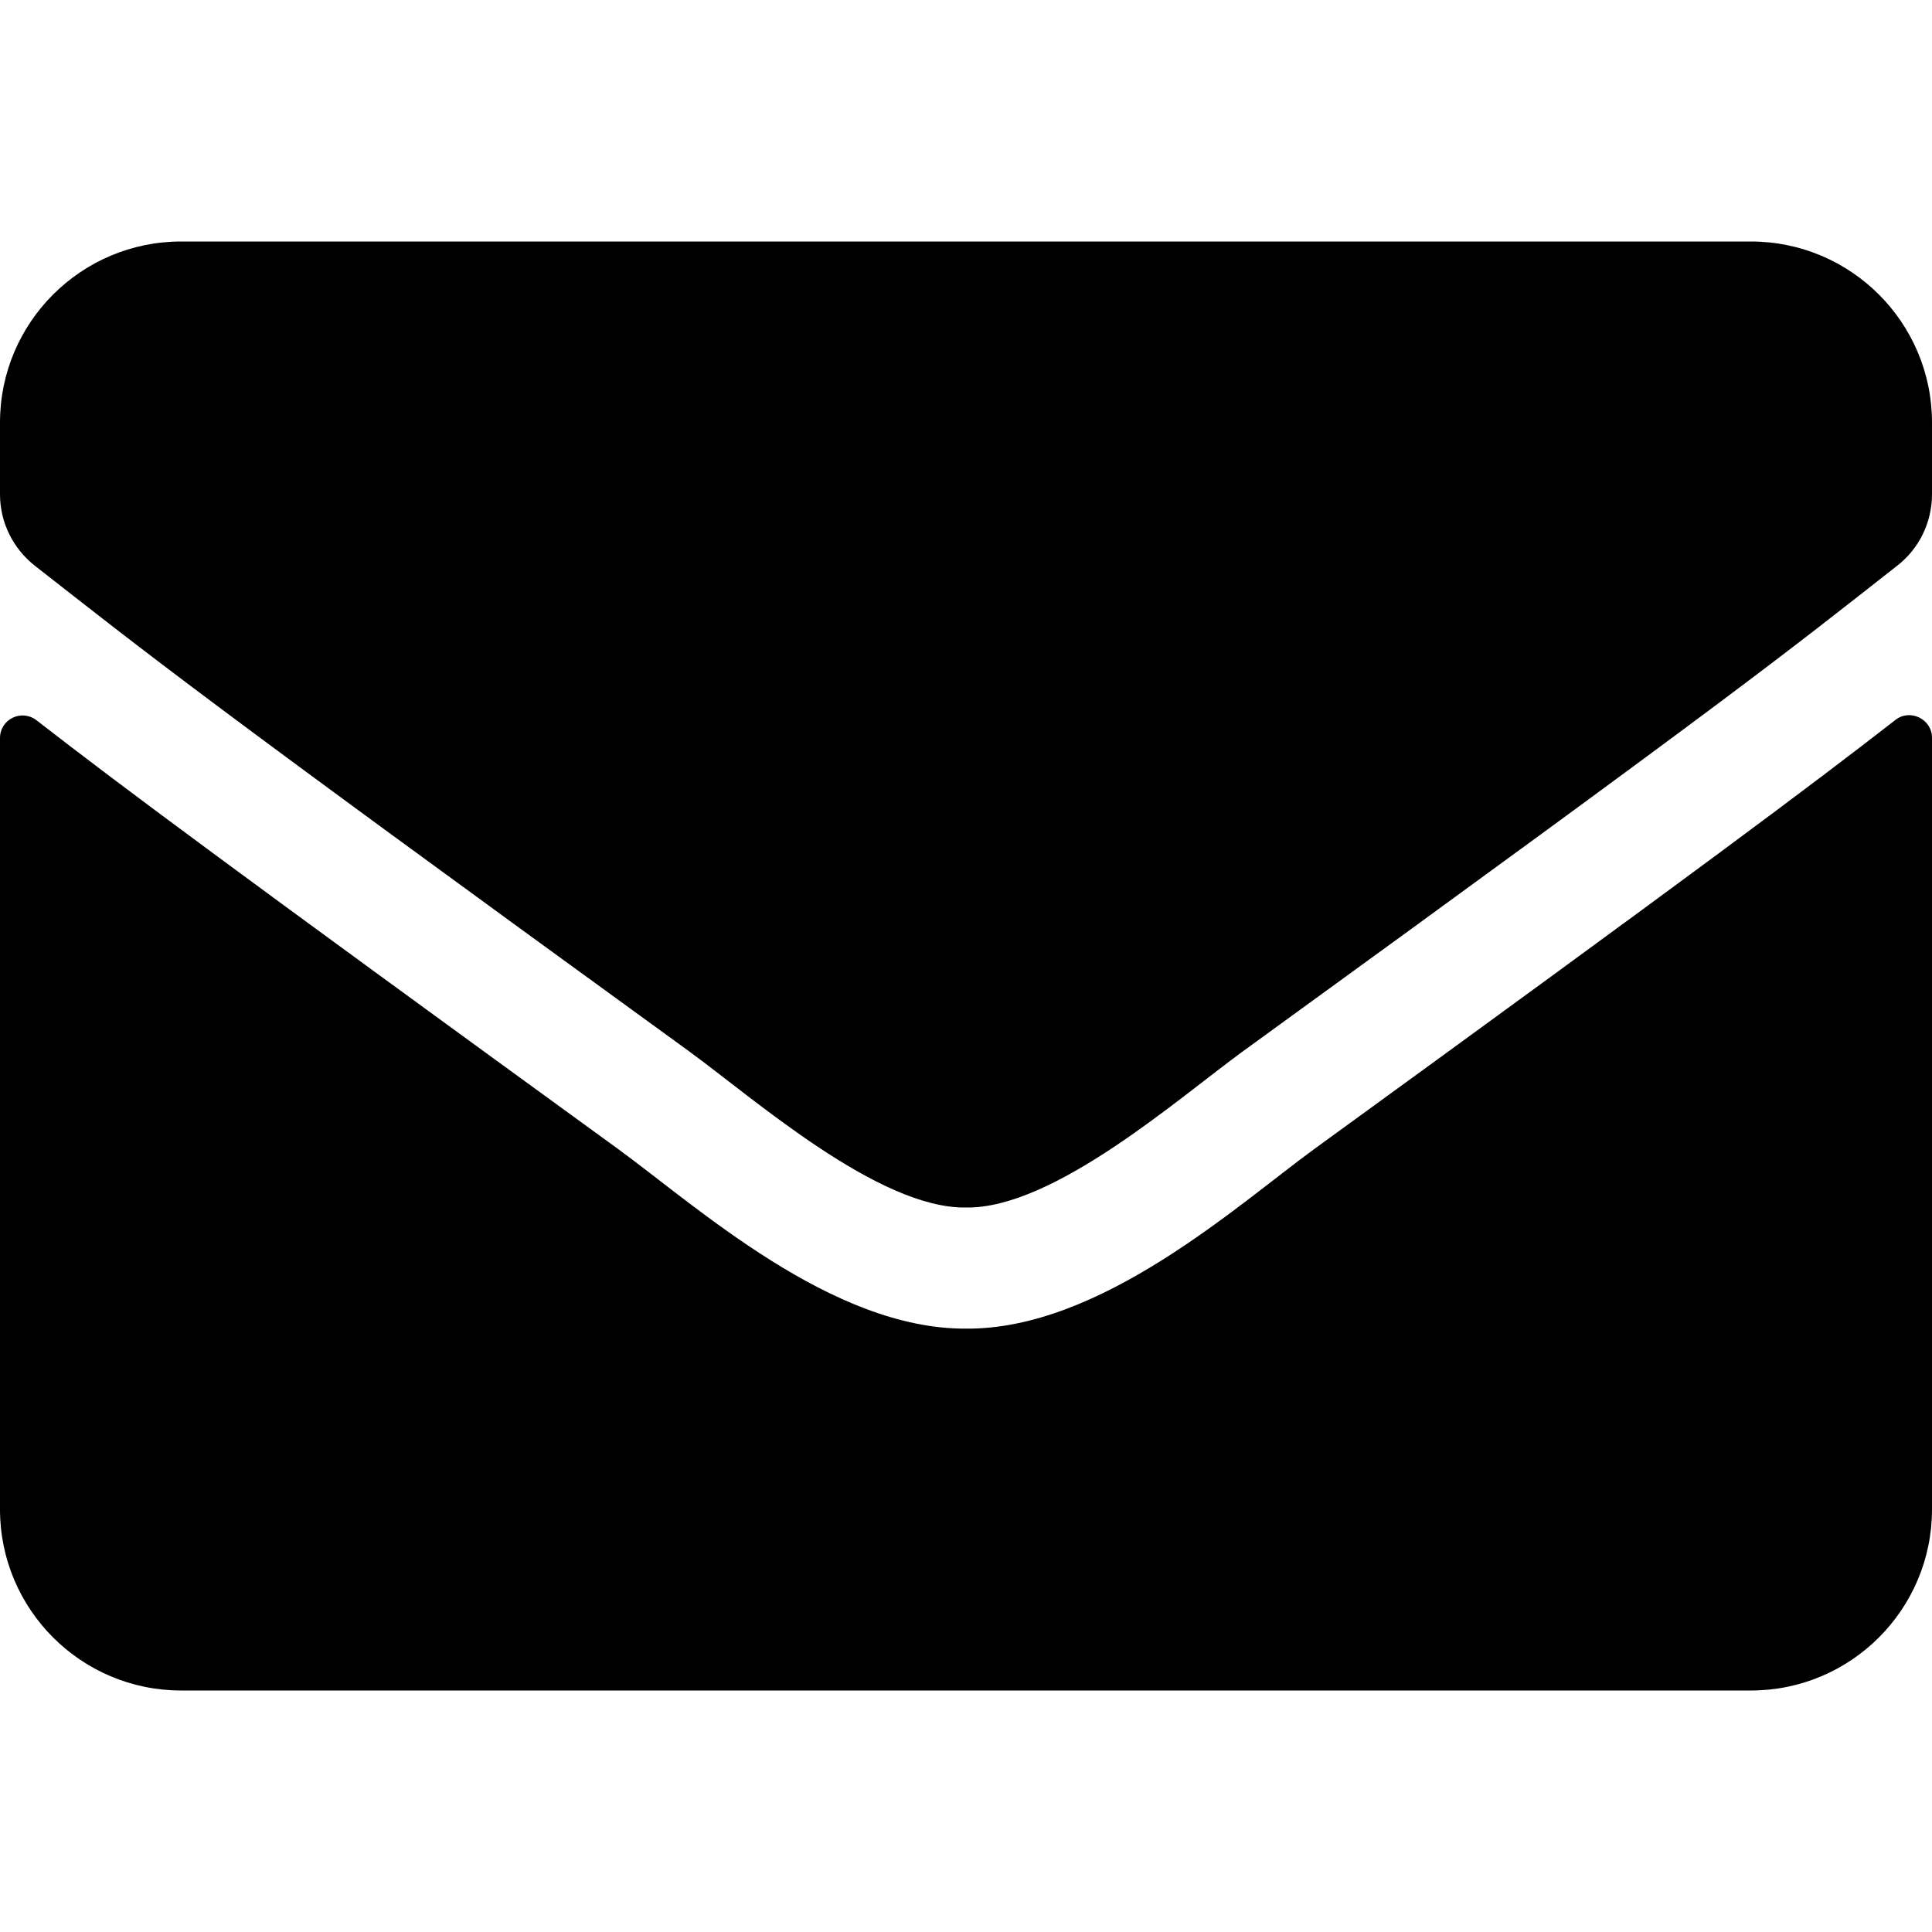
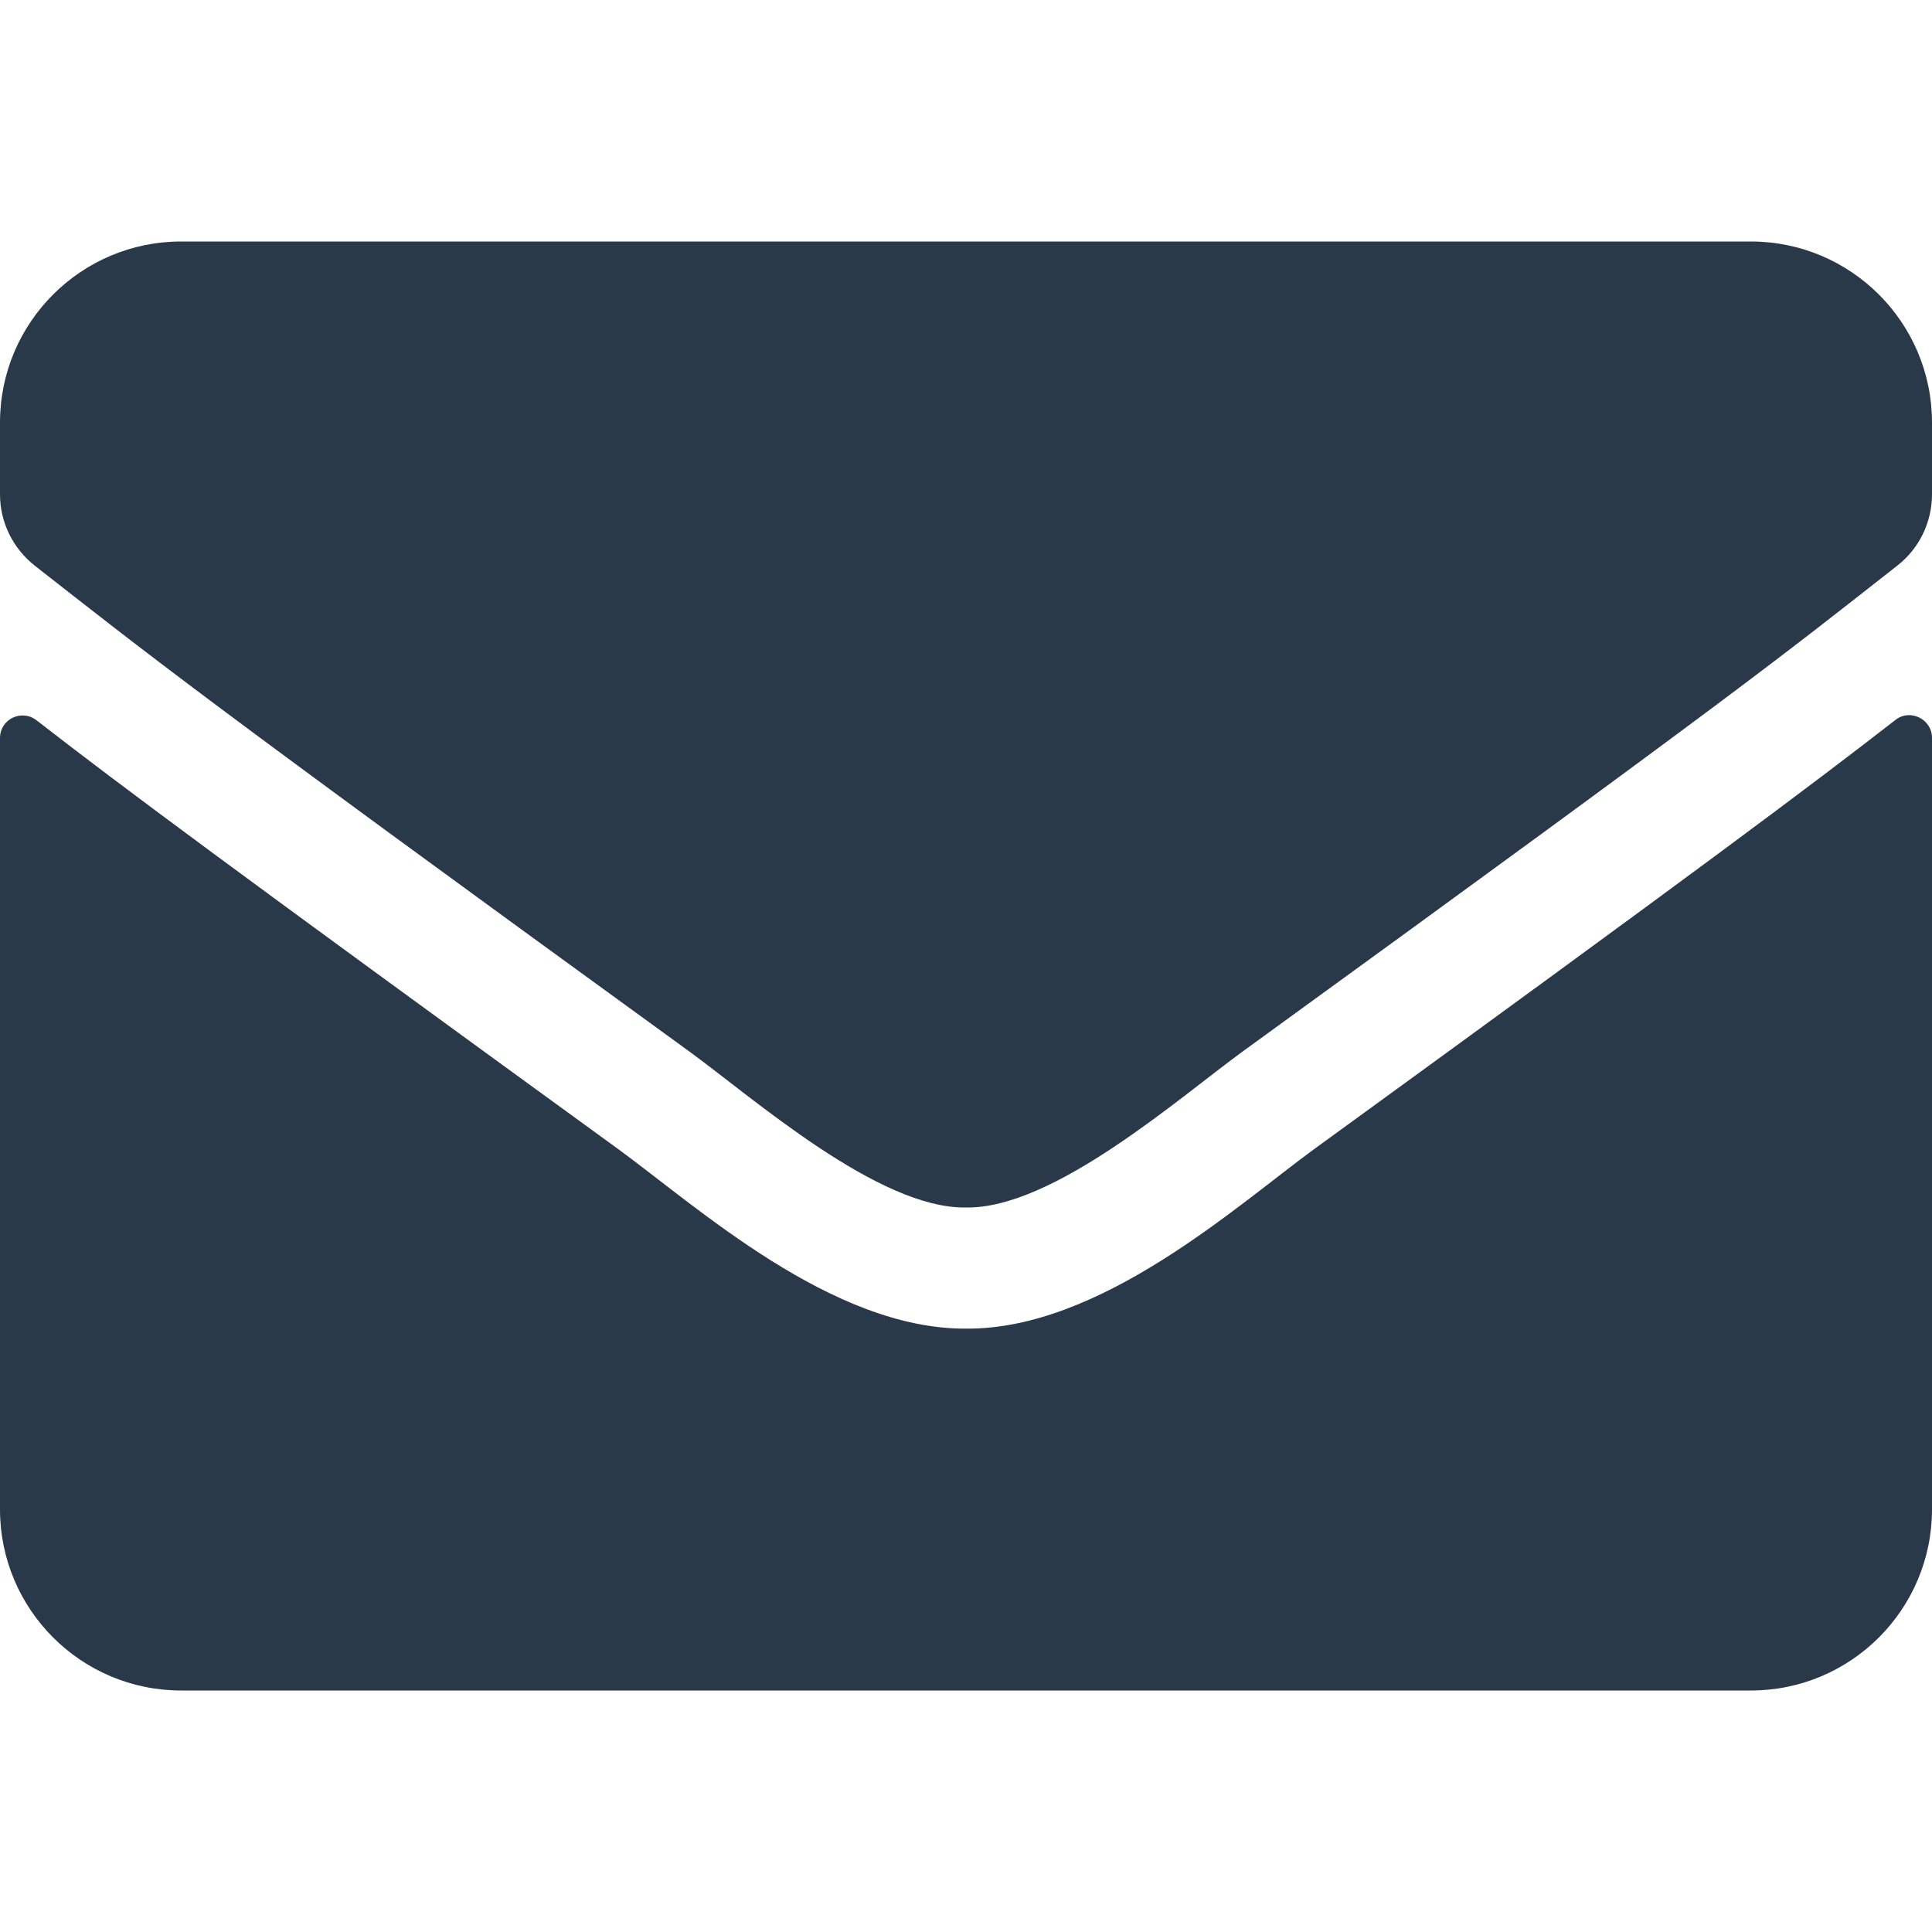
<svg xmlns="http://www.w3.org/2000/svg" aria-hidden="true" focusable="false" data-prefix="fas" data-icon="envelope" class="svg-inline--fa fa-envelope fa-w-16" role="img" viewBox="0 0 512 512">
-   <path fill="currentColor" d="M502.3 190.8c3.9-3.1 9.7-.2 9.7 4.7V400c0 26.5-21.5 48-48 48H48c-26.5 0-48-21.5-48-48V195.6c0-5 5.7-7.8 9.7-4.7 22.4 17.4 52.1 39.5 154.1 113.6 21.1 15.4 56.7 47.8 92.2 47.6 35.7.3 72-32.8 92.3-47.6 102-74.1 131.6-96.3 154-113.7zM256 320c23.2.4 56.6-29.2 73.4-41.4 132.7-96.3 142.8-104.7 173.4-128.7 5.8-4.5 9.2-11.5 9.2-18.9v-19c0-26.5-21.5-48-48-48H48C21.5 64 0 85.5 0 112v19c0 7.4 3.4 14.3 9.2 18.9 30.6 23.9 40.7 32.4 173.4 128.7 16.8 12.2 50.2 41.8 73.4 41.4z" />
+   <path fill="#2a3949 " d="M502.3 190.8c3.9-3.1 9.7-.2 9.7 4.7V400c0 26.5-21.5 48-48 48H48c-26.5 0-48-21.5-48-48V195.6c0-5 5.7-7.8 9.7-4.7 22.4 17.4 52.1 39.5 154.1 113.6 21.1 15.4 56.7 47.8 92.2 47.6 35.7.3 72-32.8 92.3-47.6 102-74.1 131.6-96.3 154-113.7zM256 320c23.2.4 56.6-29.2 73.4-41.4 132.7-96.3 142.8-104.7 173.4-128.7 5.8-4.5 9.2-11.5 9.2-18.9v-19c0-26.5-21.5-48-48-48H48C21.5 64 0 85.5 0 112v19c0 7.4 3.4 14.3 9.2 18.9 30.6 23.9 40.7 32.4 173.4 128.7 16.8 12.2 50.2 41.8 73.4 41.4z" />
</svg>
